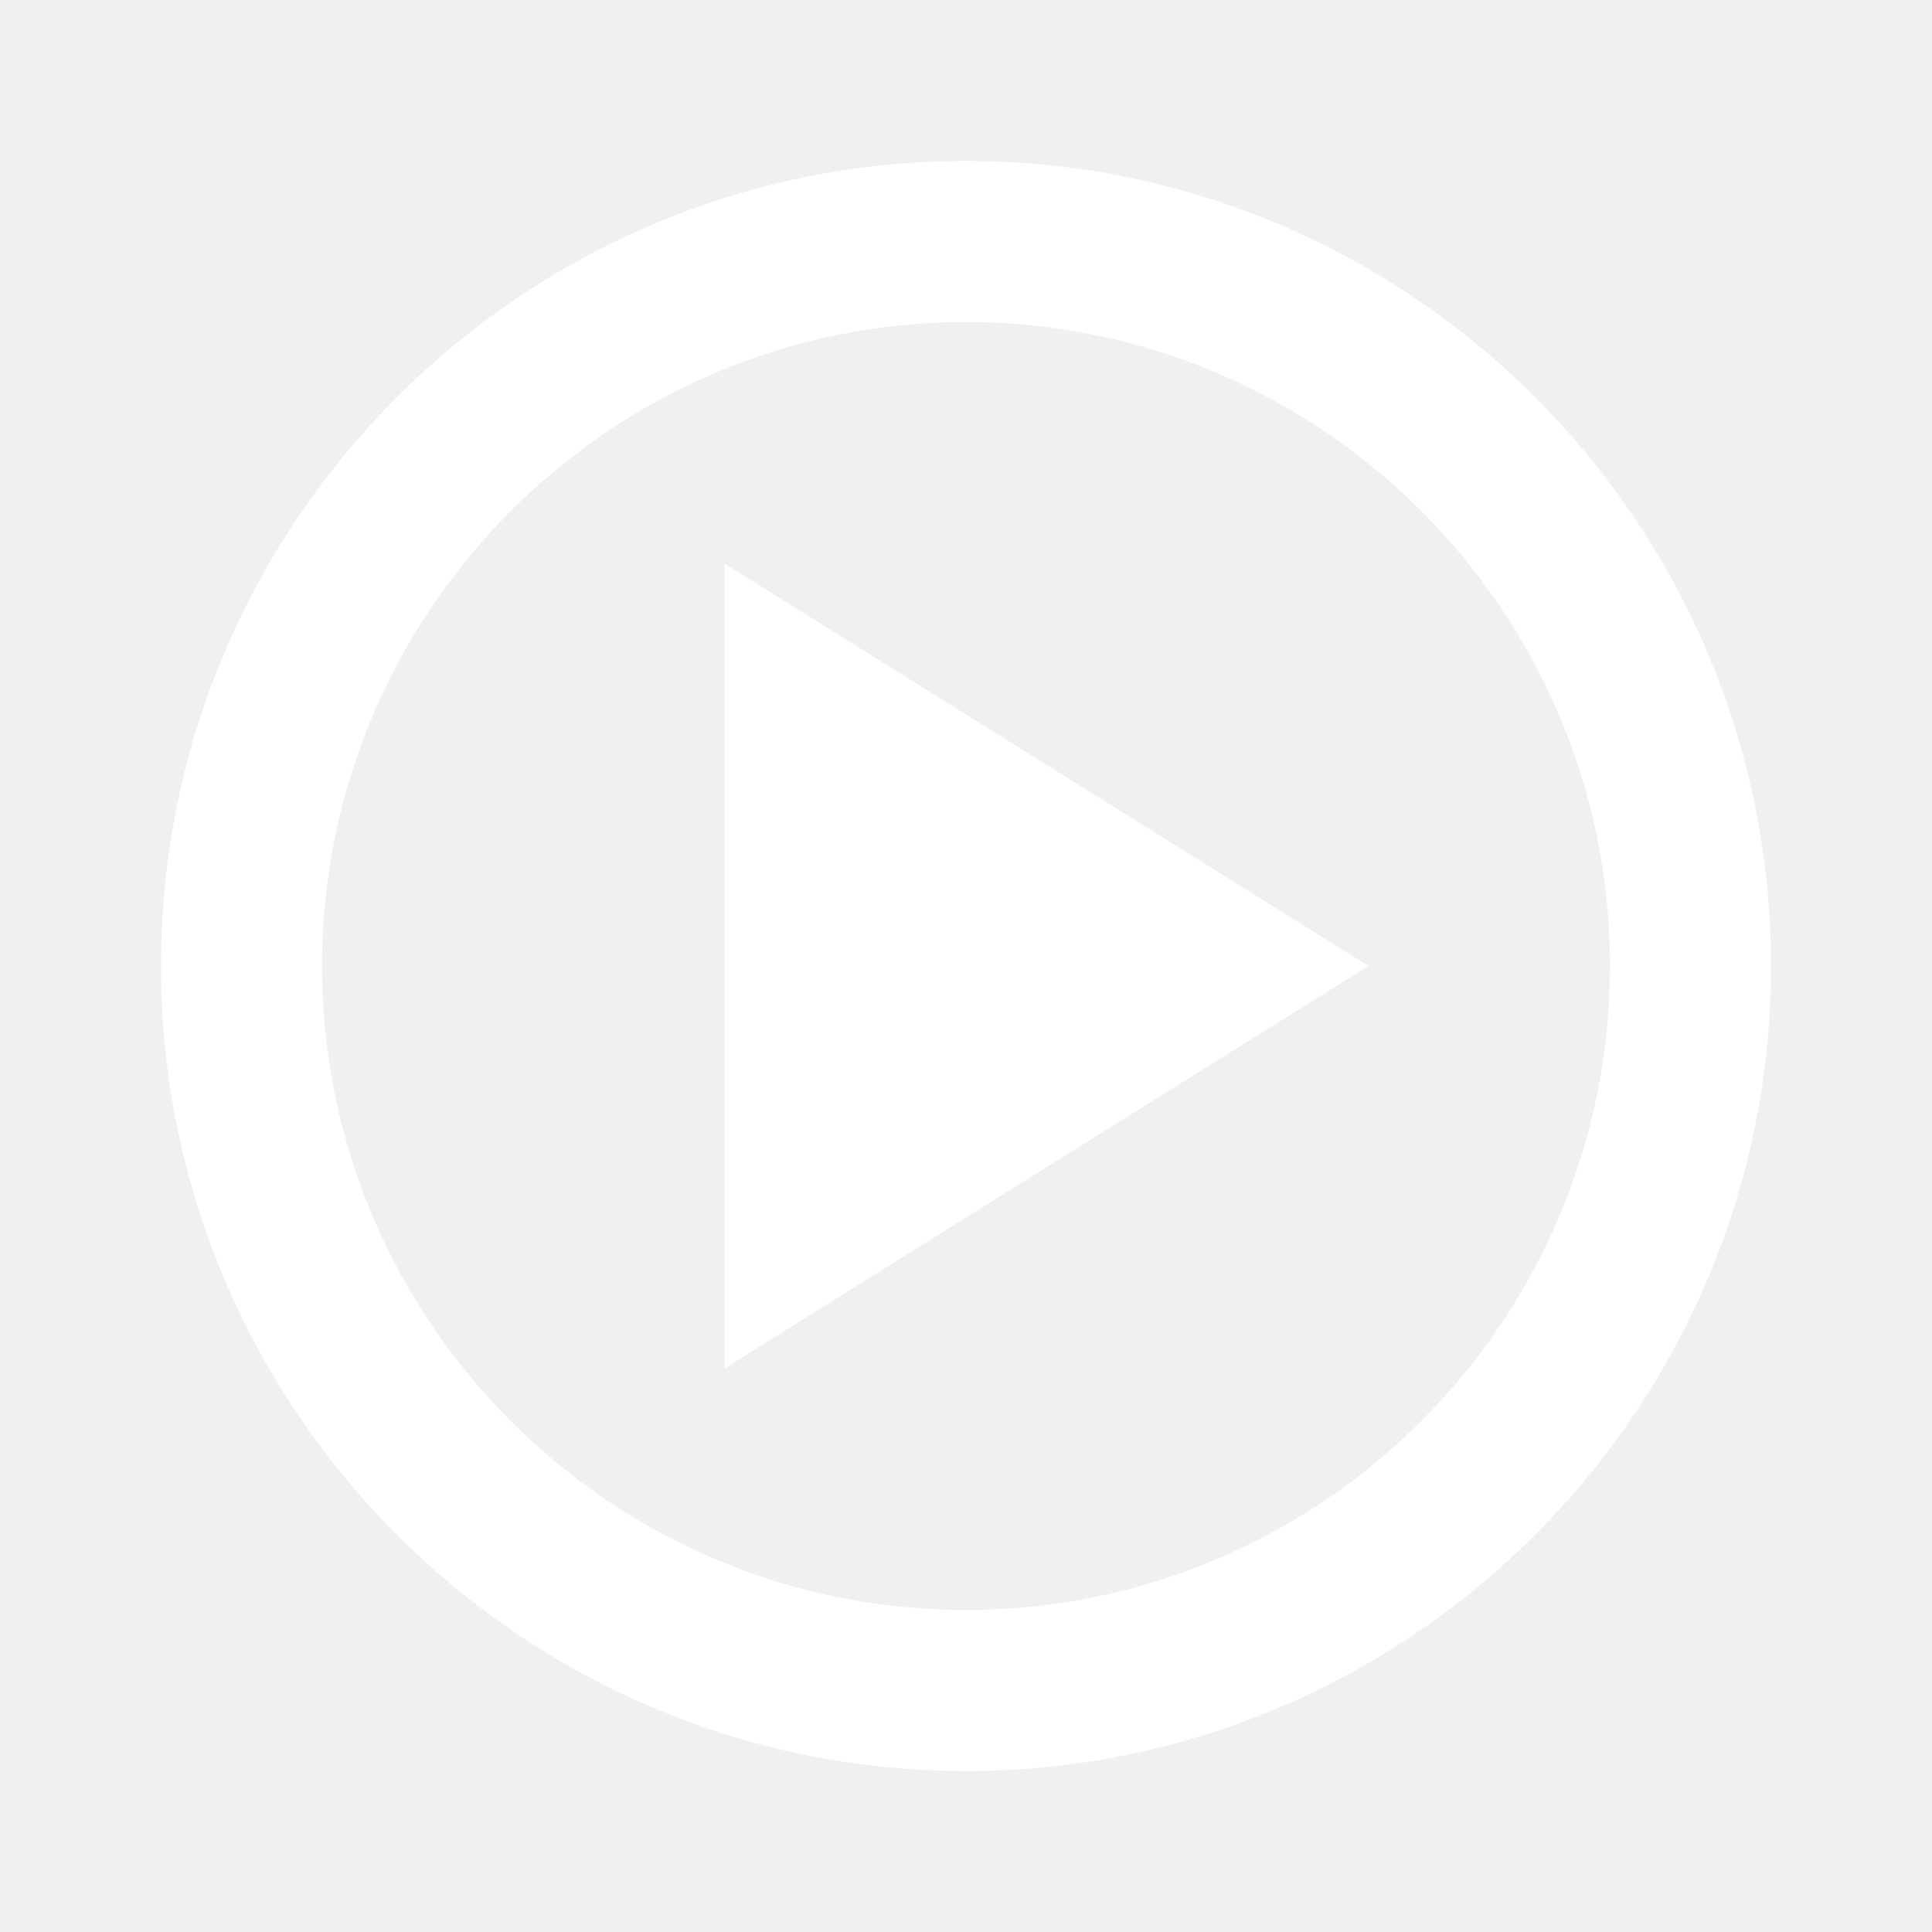
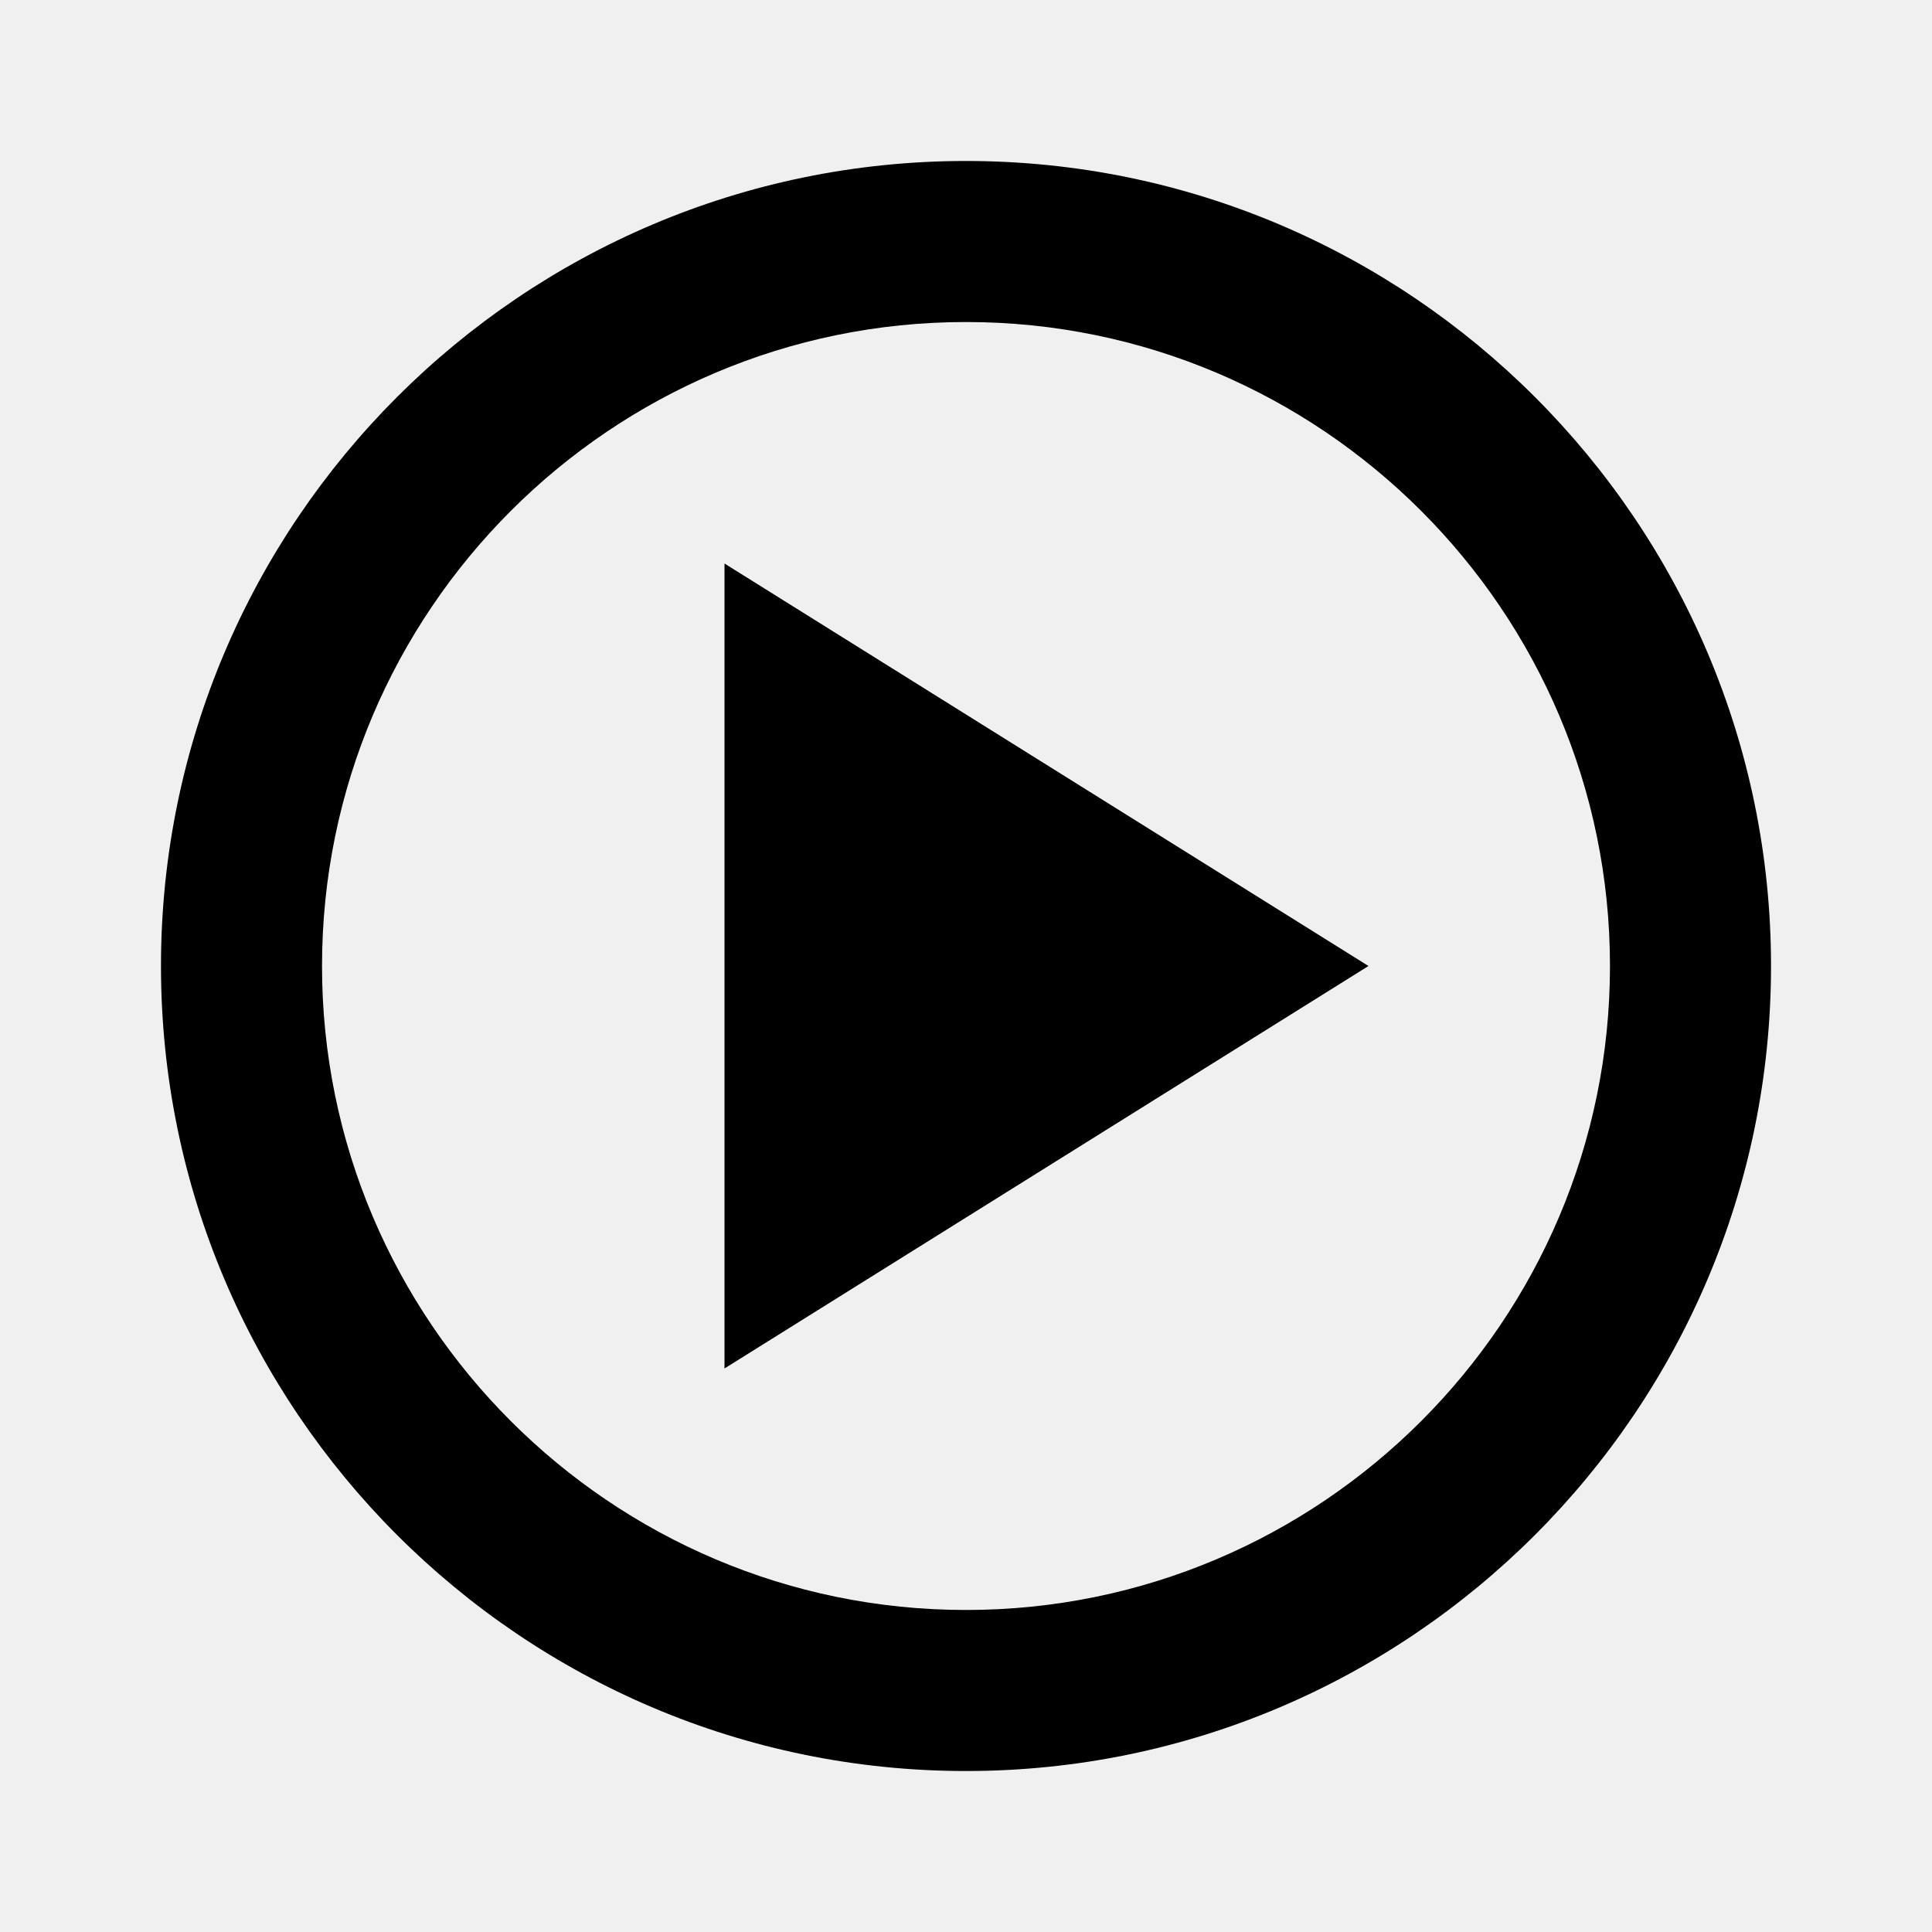
<svg xmlns="http://www.w3.org/2000/svg" width="28" height="28" viewBox="0 0 28 28" fill="none">
-   <path d="M14 2.333C7.567 2.333 2.333 7.567 2.333 14C2.333 20.433 7.567 25.667 14 25.667C20.433 25.667 25.667 20.433 25.667 14C25.667 7.567 20.433 2.333 14 2.333ZM14 23.333C8.854 23.333 4.667 19.146 4.667 14C4.667 8.854 8.854 4.667 14 4.667C19.146 4.667 23.333 8.854 23.333 14C23.333 19.146 19.146 23.333 14 23.333Z" fill="white" />
-   <path d="M10.5 19.833L19.833 14L10.5 8.167V19.833Z" fill="white" />
+   <path d="M14 2.333C7.567 2.333 2.333 7.567 2.333 14C2.333 20.433 7.567 25.667 14 25.667C20.433 25.667 25.667 20.433 25.667 14C25.667 7.567 20.433 2.333 14 2.333ZM14 23.333C8.854 23.333 4.667 19.146 4.667 14C4.667 8.854 8.854 4.667 14 4.667C19.146 4.667 23.333 8.854 23.333 14C23.333 19.146 19.146 23.333 14 23.333Z" fill="currentColor" />
+   <path d="M10.5 19.833L19.833 14L10.5 8.167V19.833Z" fill="currentColor" />
</svg>
